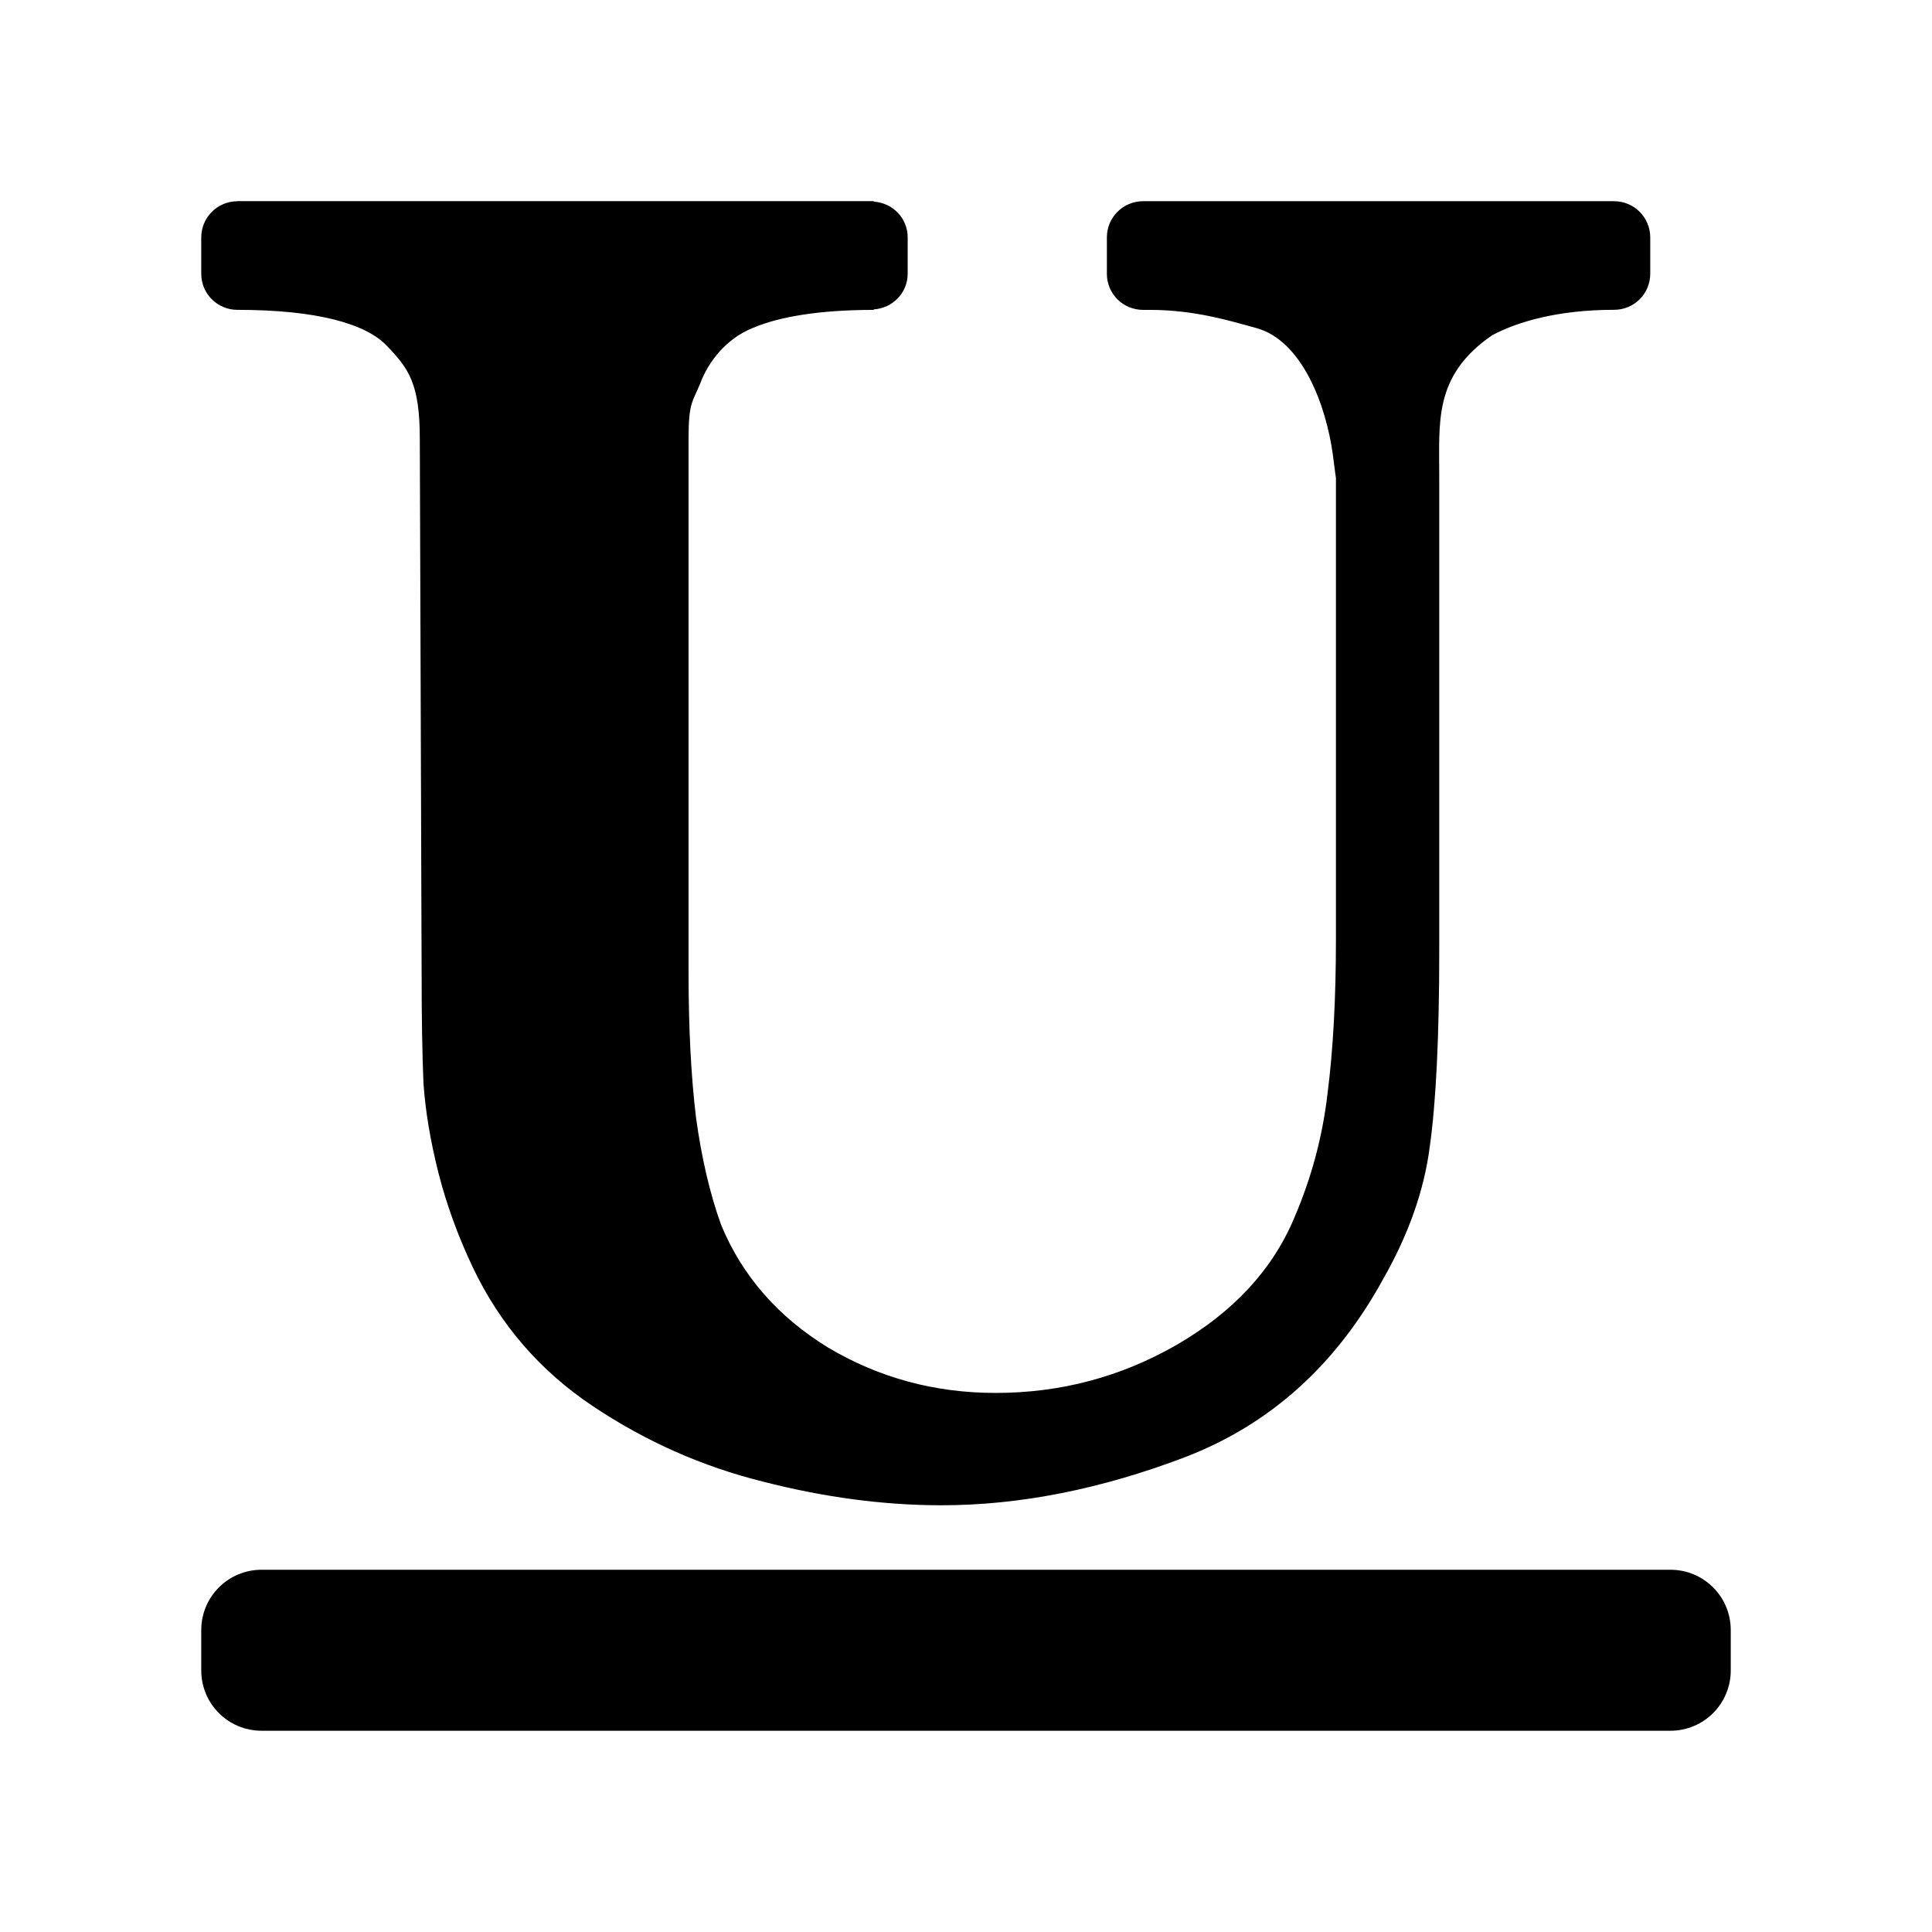
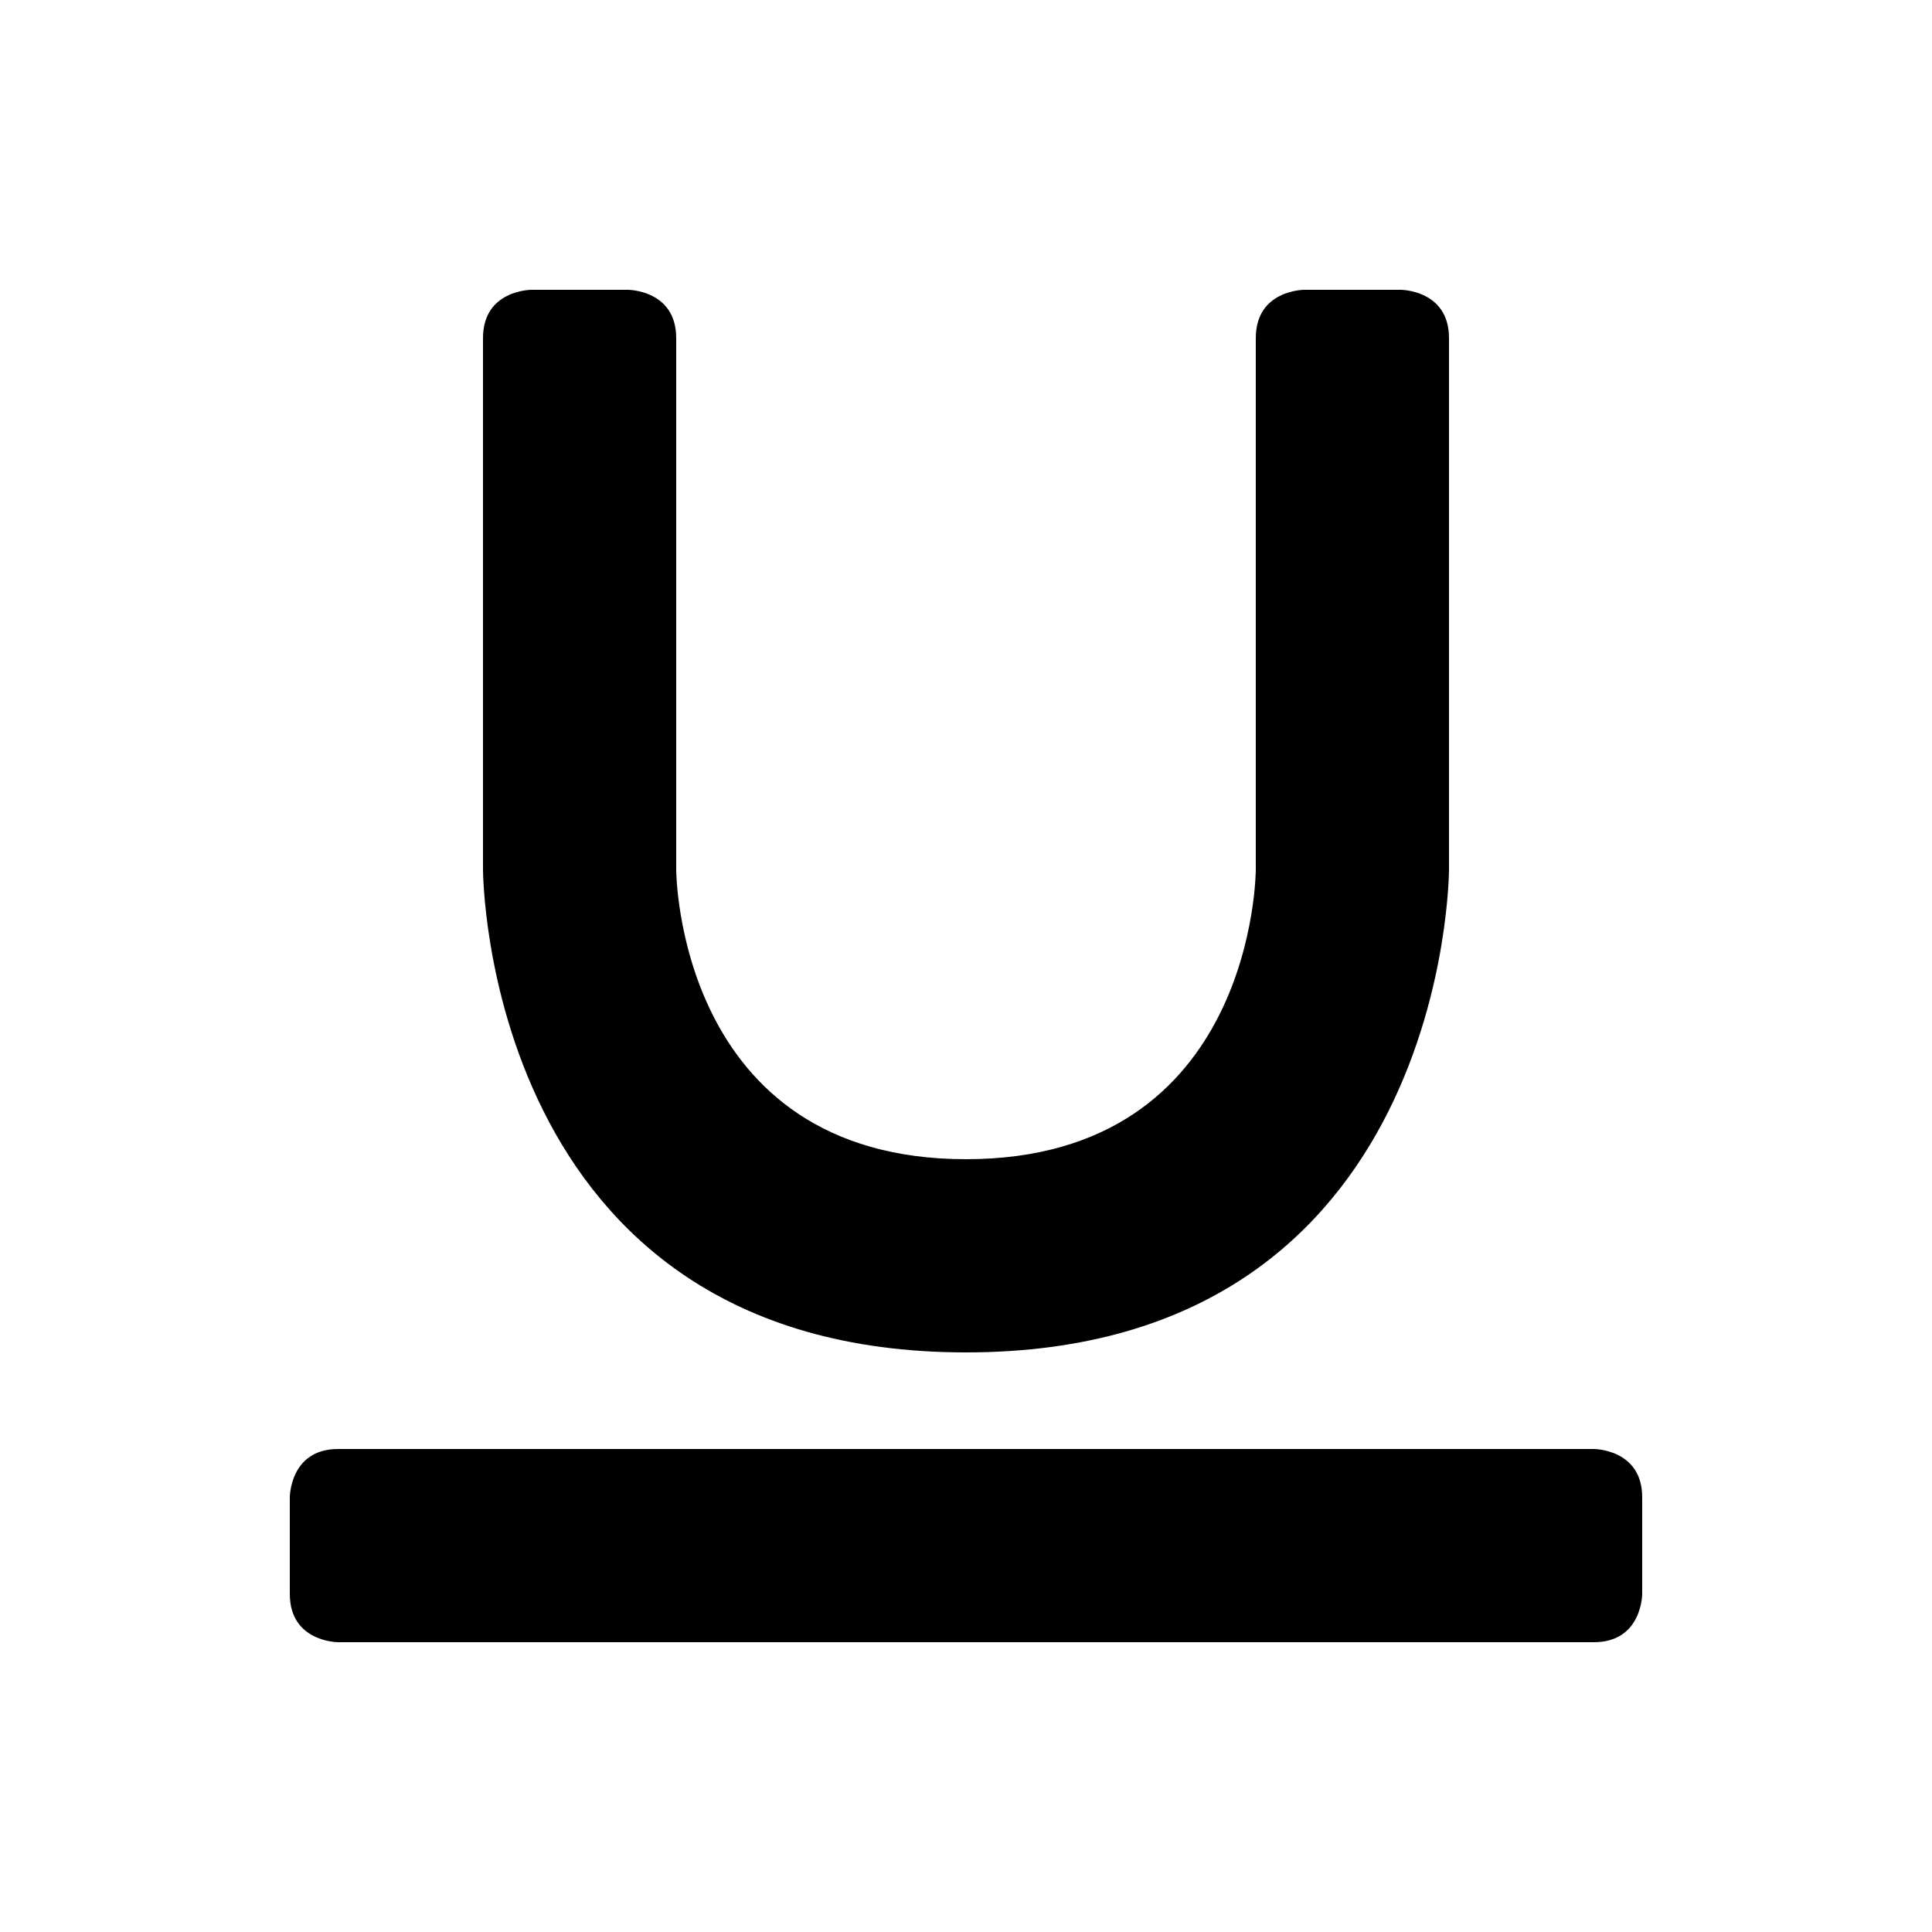
- <svg xmlns="http://www.w3.org/2000/svg" height="48" width="48" version="1.1" viewBox="0 0 48 48">
-   <path style="fill:#000000" d="m5.9 5c-0.499 0-0.9 0.402-0.9 0.9v0.9c0 0.499 0.402 0.898 0.9 0.898 1.956 0 3.195 0.339 3.719 0.902 0.539 0.563 0.811 0.934 0.811 2.31l0.045 13.256c0 1.126 0.016 2.04 0.046 2.744 0.047 0.688 0.171 1.433 0.372 2.231 0.2 0.782 0.483 1.563 0.853 2.345 0.678 1.424 1.671 2.572 2.981 3.448 1.309 0.875 2.718 1.501 4.228 1.876 1.526 0.392 3.002 0.588 4.436 0.588 1.941 0 3.961-0.399 6.056-1.197 2.111-0.813 3.751-2.289 4.922-4.432 0.632-1.11 1.016-2.207 1.154-3.287 0.154-1.094 0.235-2.72 0.235-4.879v-11.73c0.003-1.387-0.153-2.534 1.316-3.545 0.616-0.329 1.624-0.631 3.026-0.631 0.498 0.001 0.9-0.398 0.9-0.896v-0.902c0-0.499-0.402-0.9-0.9-0.9h-9.899-1.801c-0.498 0-0.9 0.402-0.9 0.9v0.902c0 0.499 0.402 0.898 0.9 0.898h0.168c1.125 0 2.005 0.277 2.637 0.449 1.143 0.307 1.741 1.913 1.91 3.153 0.062 0.5 0.076 0.572 0.076 0.572v11.451c0 1.486-0.07 2.767-0.209 3.846-0.123 1.063-0.398 2.095-0.83 3.096-0.539 1.282-1.512 2.331-2.914 3.144-1.386 0.798-2.886 1.197-4.504 1.197-1.509 0-2.897-0.376-4.16-1.127-1.248-0.766-2.134-1.782-2.658-3.048-0.277-0.767-0.486-1.66-0.625-2.676-0.123-1.032-0.184-2.227-0.184-3.588v-13.256c0-0.938 0.101-0.913 0.301-1.414 0.2-0.517 0.633-1.084 1.295-1.35 0.663-0.282 1.663-0.449 3.004-0.449v-0.012c0.471-0.03 0.844-0.41 0.844-0.889v-0.9c0-0.479-0.373-0.858-0.844-0.889v-0.012h-14.006-1.799-0.002zm0.6 34c-0.831 0-1.5 0.669-1.5 1.5v1c0 0.831 0.669 1.5 1.5 1.5h35c0.831 0 1.5-0.669 1.5-1.5v-1c0-0.831-0.669-1.5-1.5-1.5h-35z" />
+ <svg xmlns="http://www.w3.org/2000/svg" width="50" height="50" version="1.1" viewBox="0 0 50 50">
+   <path d="m13.75 7.5s-1.25 0-1.25 1.25v13.75s0 12.5 12.5 12.5 12.5-12.5 12.5-12.5v-13.75c0-1.25-1.25-1.25-1.25-1.25h-2.5s-1.25 0-1.25 1.25v13.75s0 7.5-7.5 7.5-7.5-7.5-7.5-7.5v-13.75c0-1.25-1.25-1.25-1.25-1.25h-2.5zm-5 30c-1.25 0-1.25 1.25-1.25 1.25v2.5c0 1.25 1.25 1.25 1.25 1.25h32.5c1.25 0 1.25-1.25 1.25-1.25v-2.5c0-1.25-1.25-1.25-1.25-1.25h-32.5z" />
</svg>
